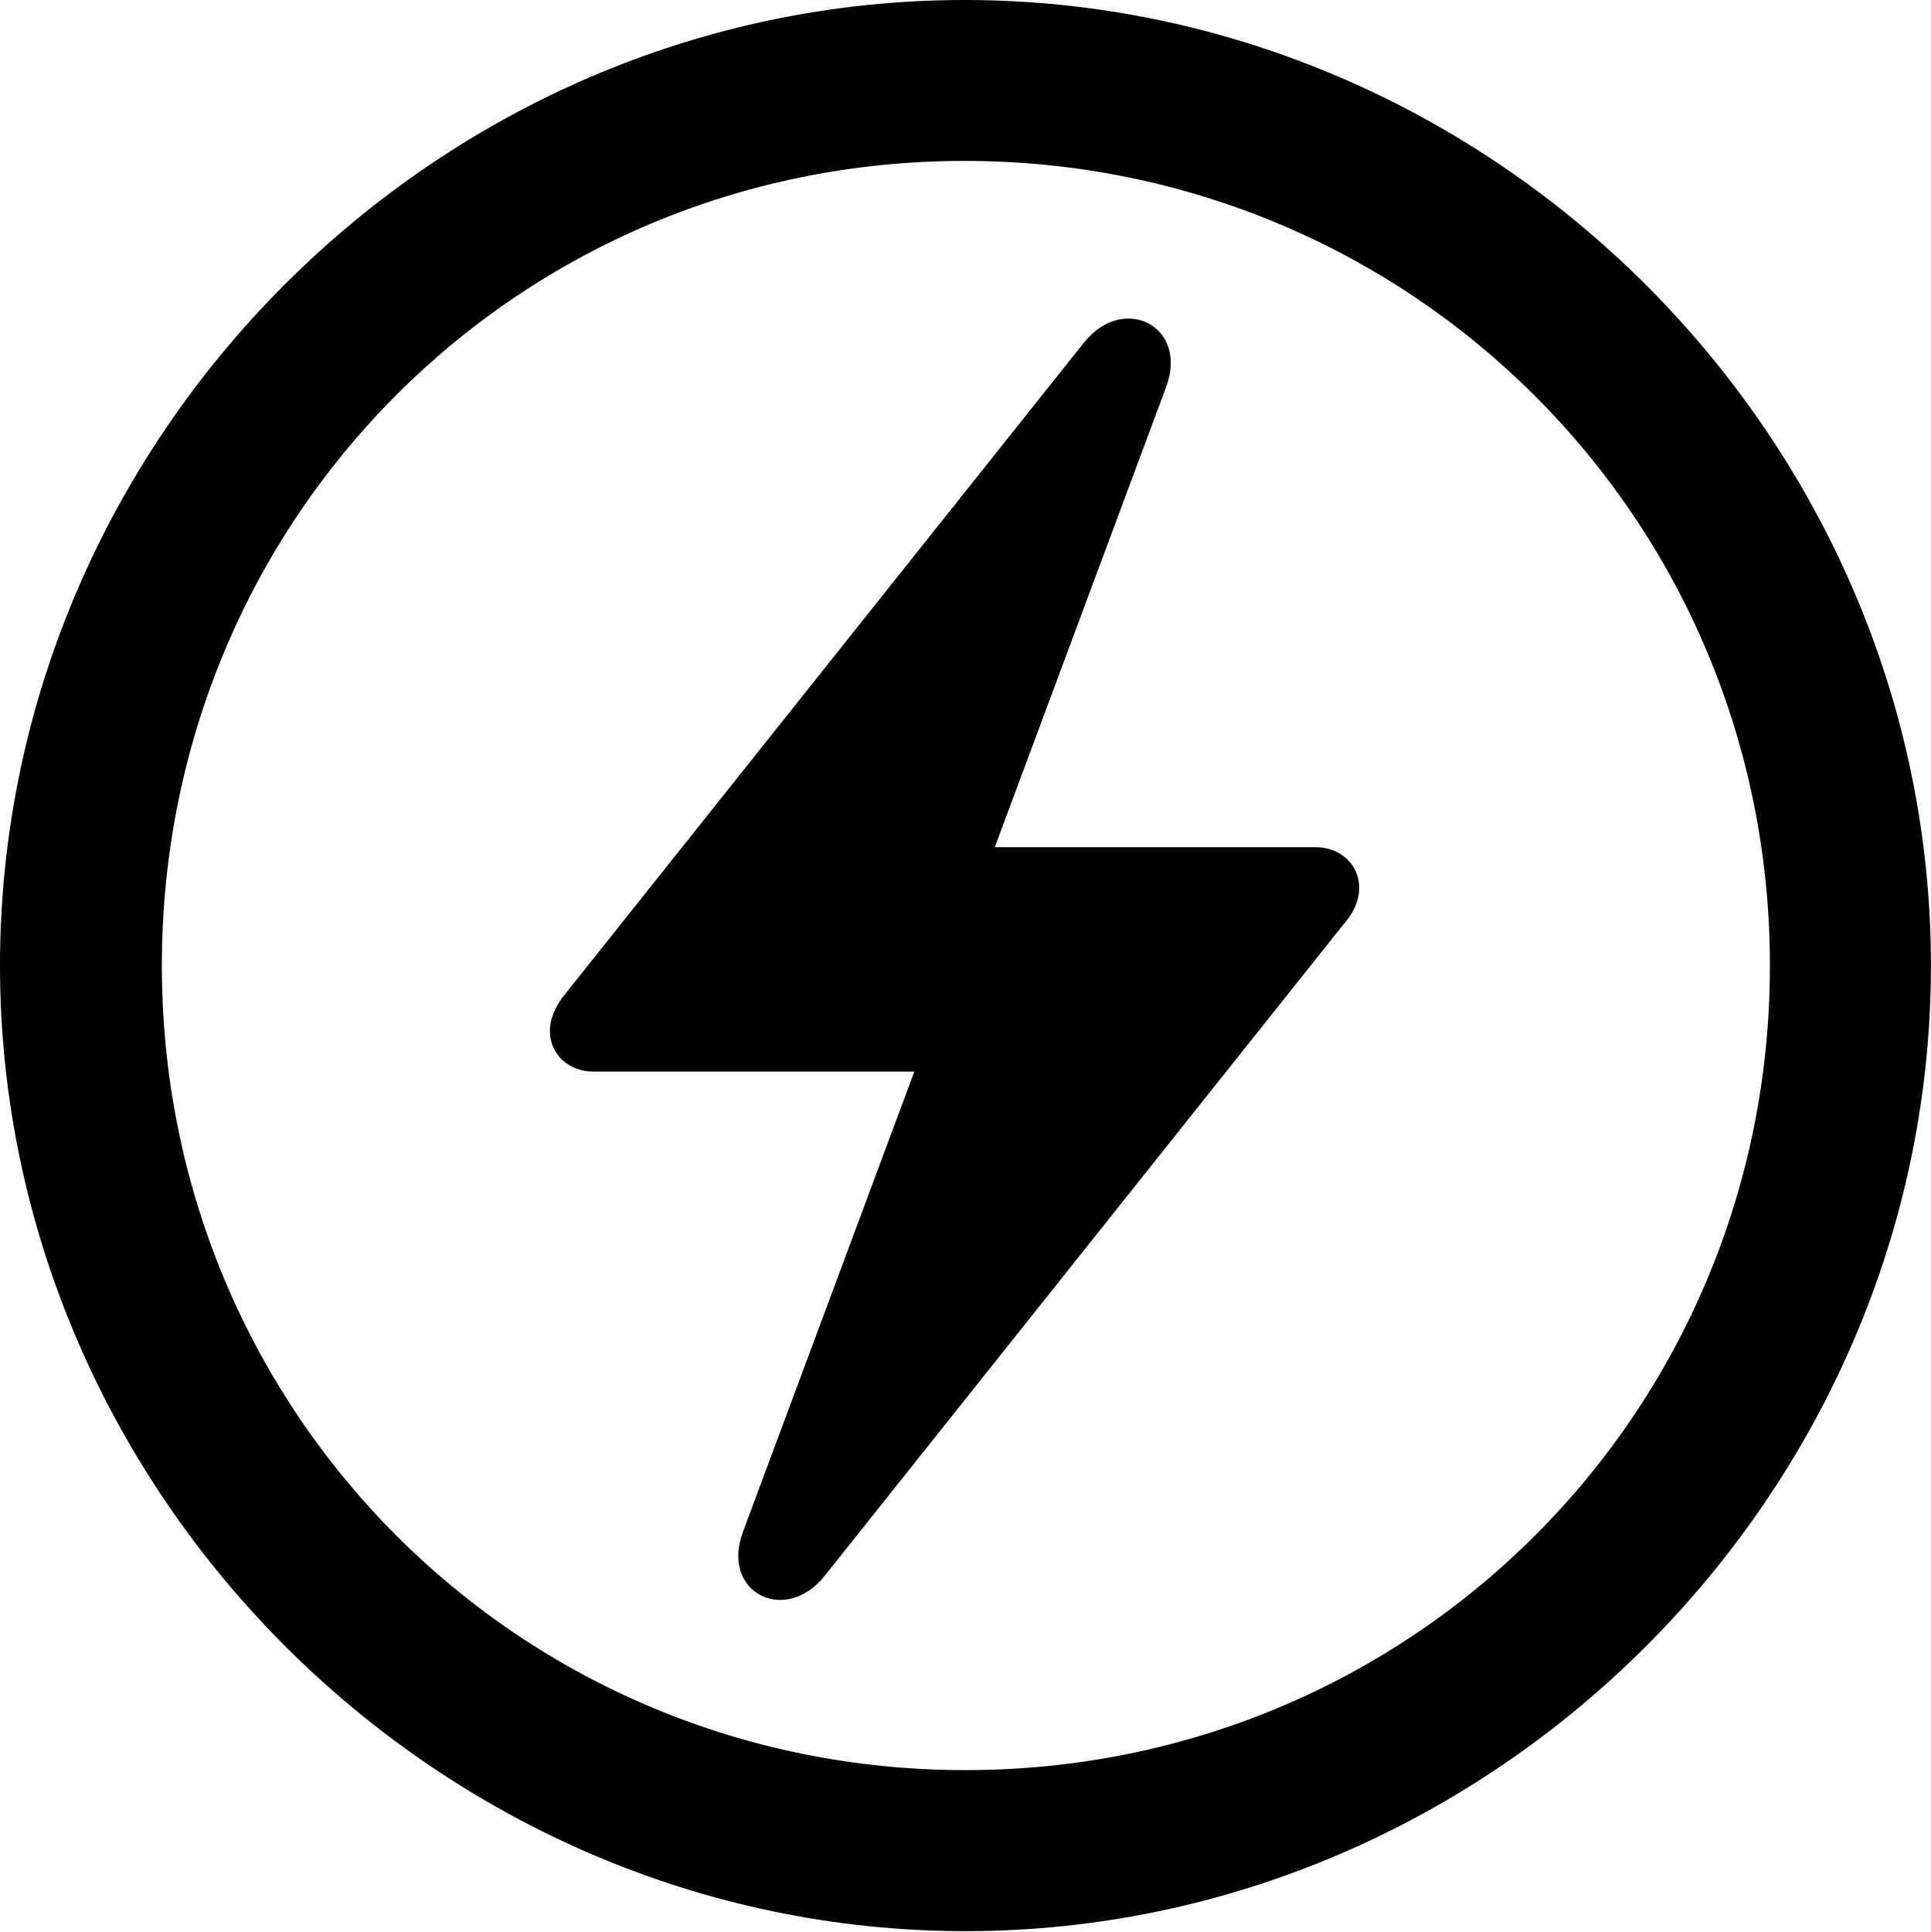
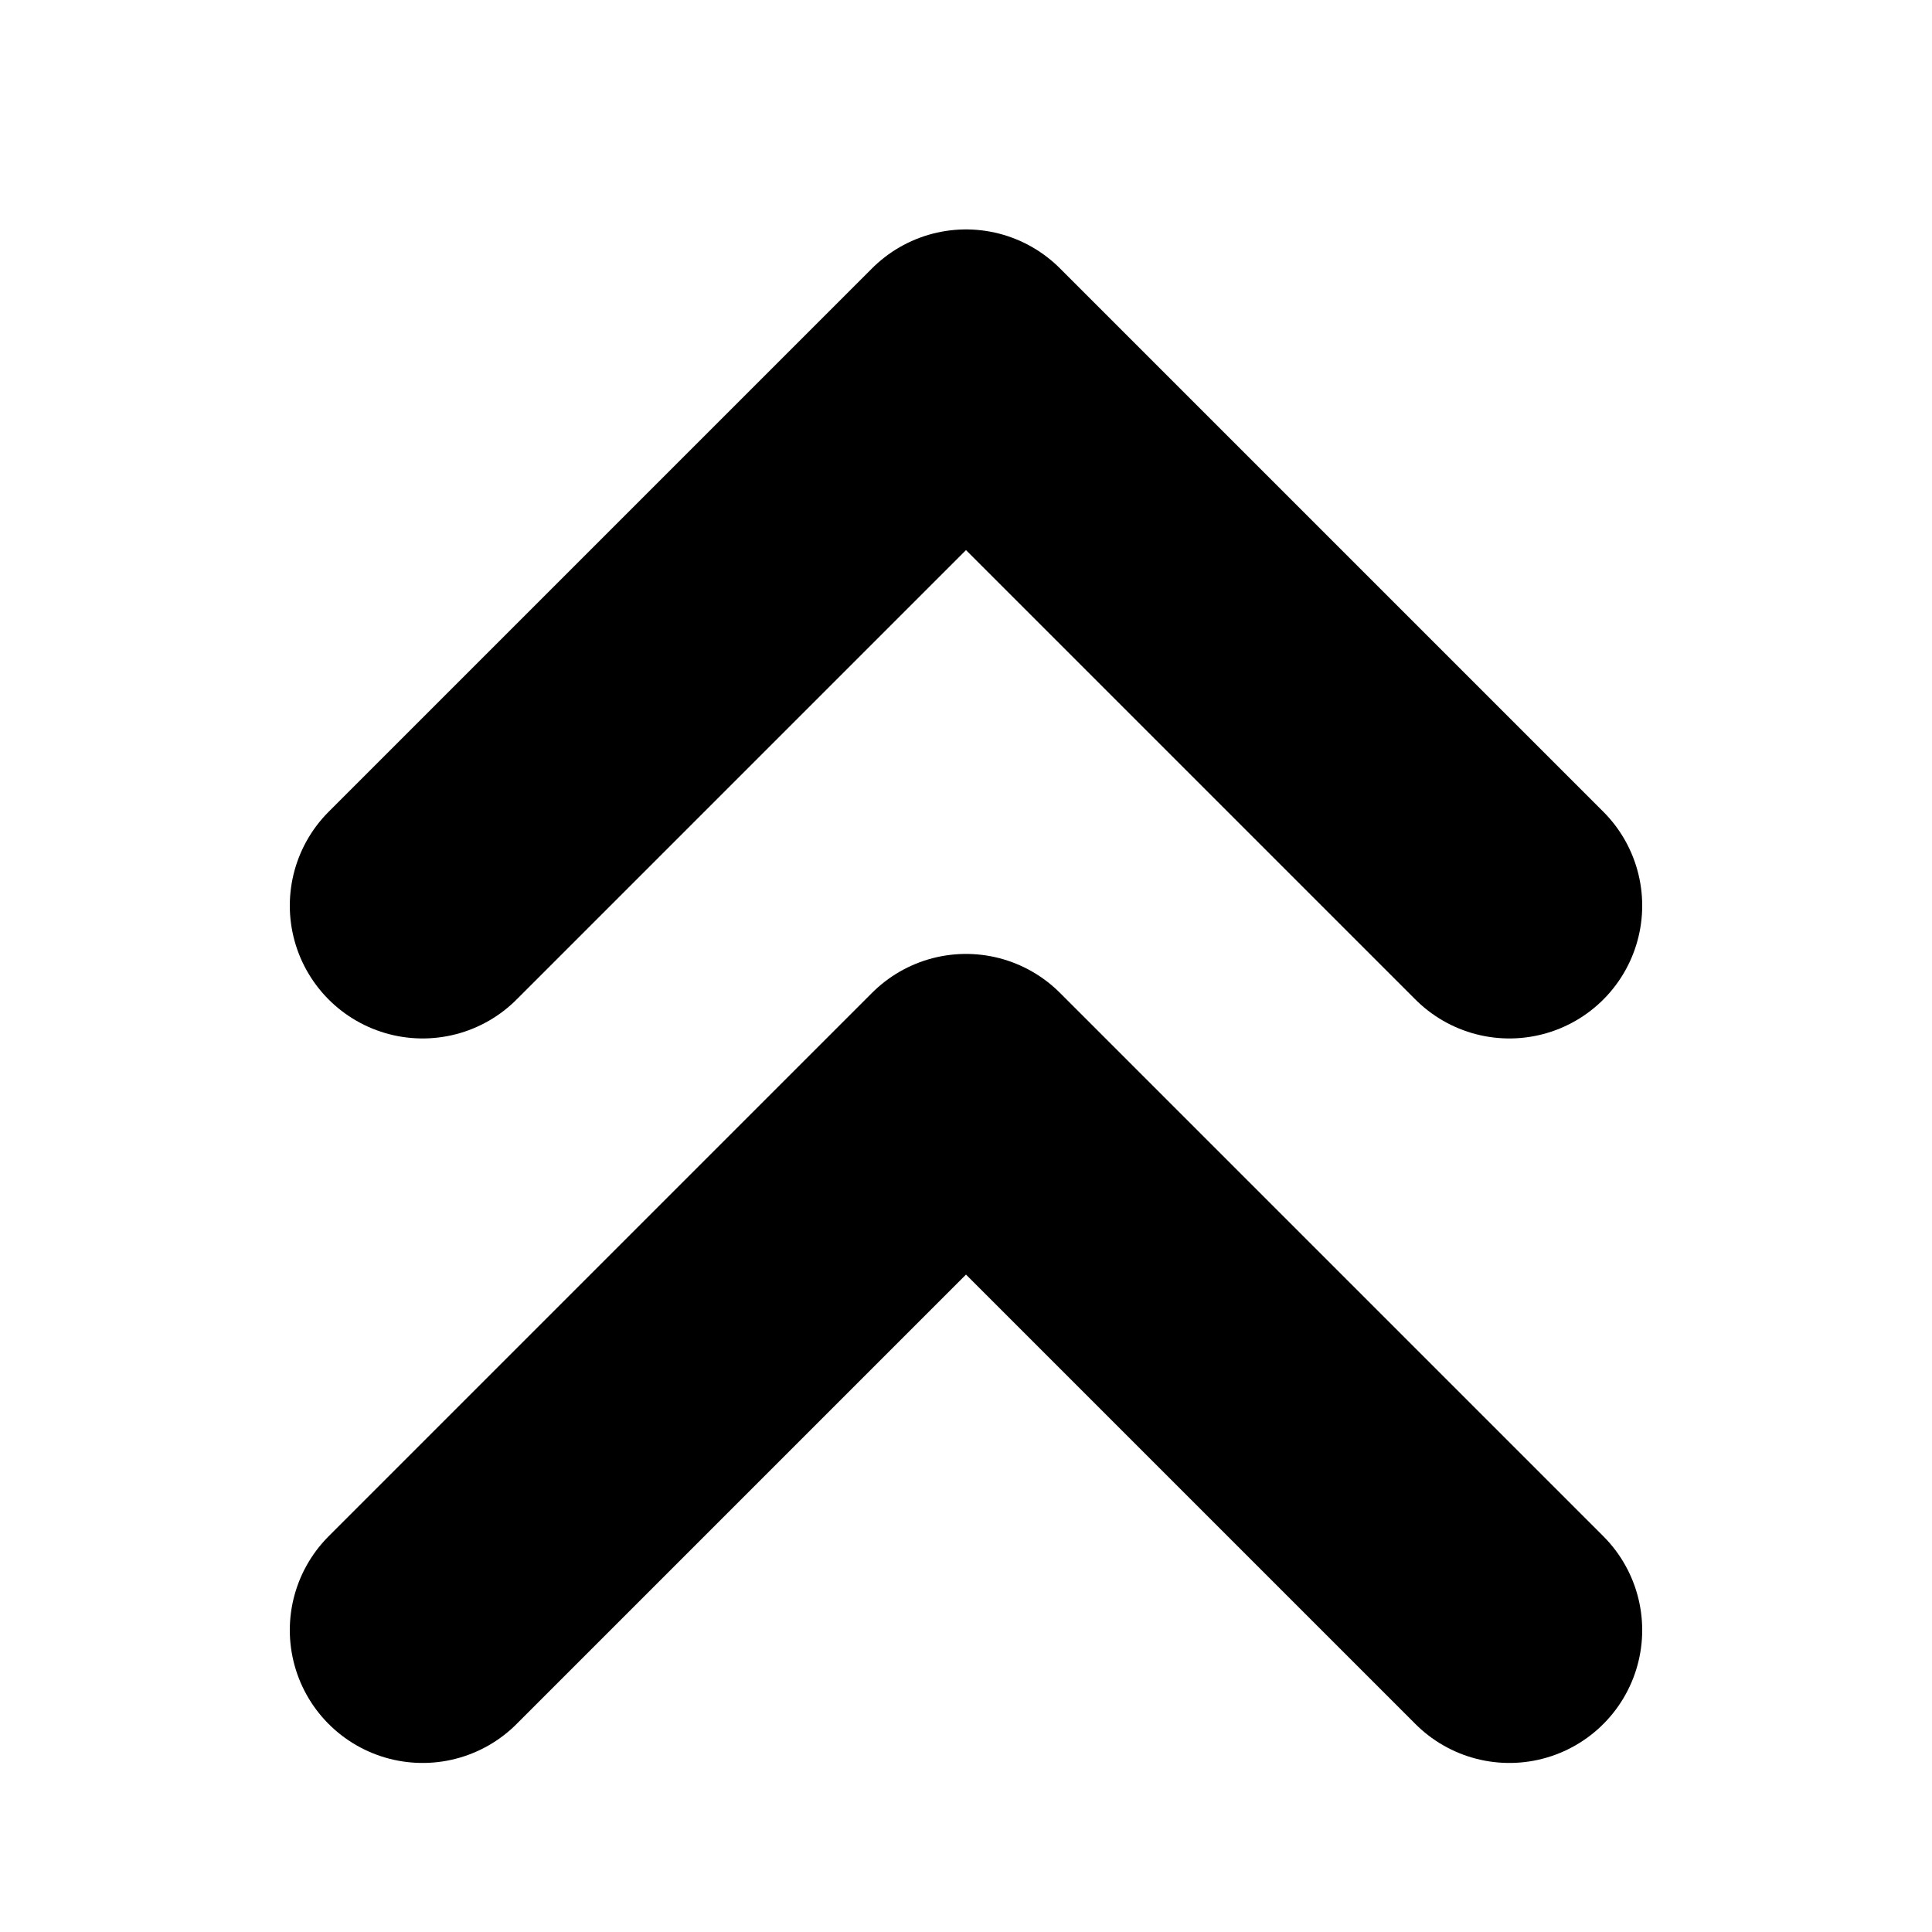
- <svg xmlns="http://www.w3.org/2000/svg" version="1.1" viewBox="0 0 15.938 15.945">
-   <path d="M7.969 15.938C12.328 15.938 15.938 12.32 15.938 7.969C15.938 3.609 12.32 0 7.961 0C3.609 0 0 3.609 0 7.969C0 12.32 3.617 15.938 7.969 15.938ZM7.969 14.609C4.281 14.609 1.336 11.656 1.336 7.969C1.336 4.281 4.273 1.328 7.961 1.328C11.648 1.328 14.609 4.281 14.609 7.969C14.609 11.656 11.656 14.609 7.969 14.609Z" />
-   <path d="M4.539 8.508C4.539 8.703 4.695 8.844 4.898 8.844L7.547 8.844L6.133 12.641C5.945 13.141 6.477 13.414 6.805 13.008L11.086 7.633C11.172 7.539 11.219 7.43 11.219 7.328C11.219 7.133 11.062 6.992 10.859 6.992L8.211 6.992L9.625 3.195C9.812 2.695 9.281 2.422 8.953 2.82L4.672 8.195C4.586 8.297 4.539 8.406 4.539 8.508Z" />
+ <svg xmlns="http://www.w3.org/2000/svg" version="1.1" viewBox="0 0 16 16">
+   <g fill="none" stroke="#000" stroke-width="2.2" stroke-linecap="round" stroke-linejoin="round">
+     <path d="M3.5 7.5 8 3 12.5 7.5" />
+     <path d="M3.5 13.5 8 9 12.5 13.5" />
+   </g>
</svg>
